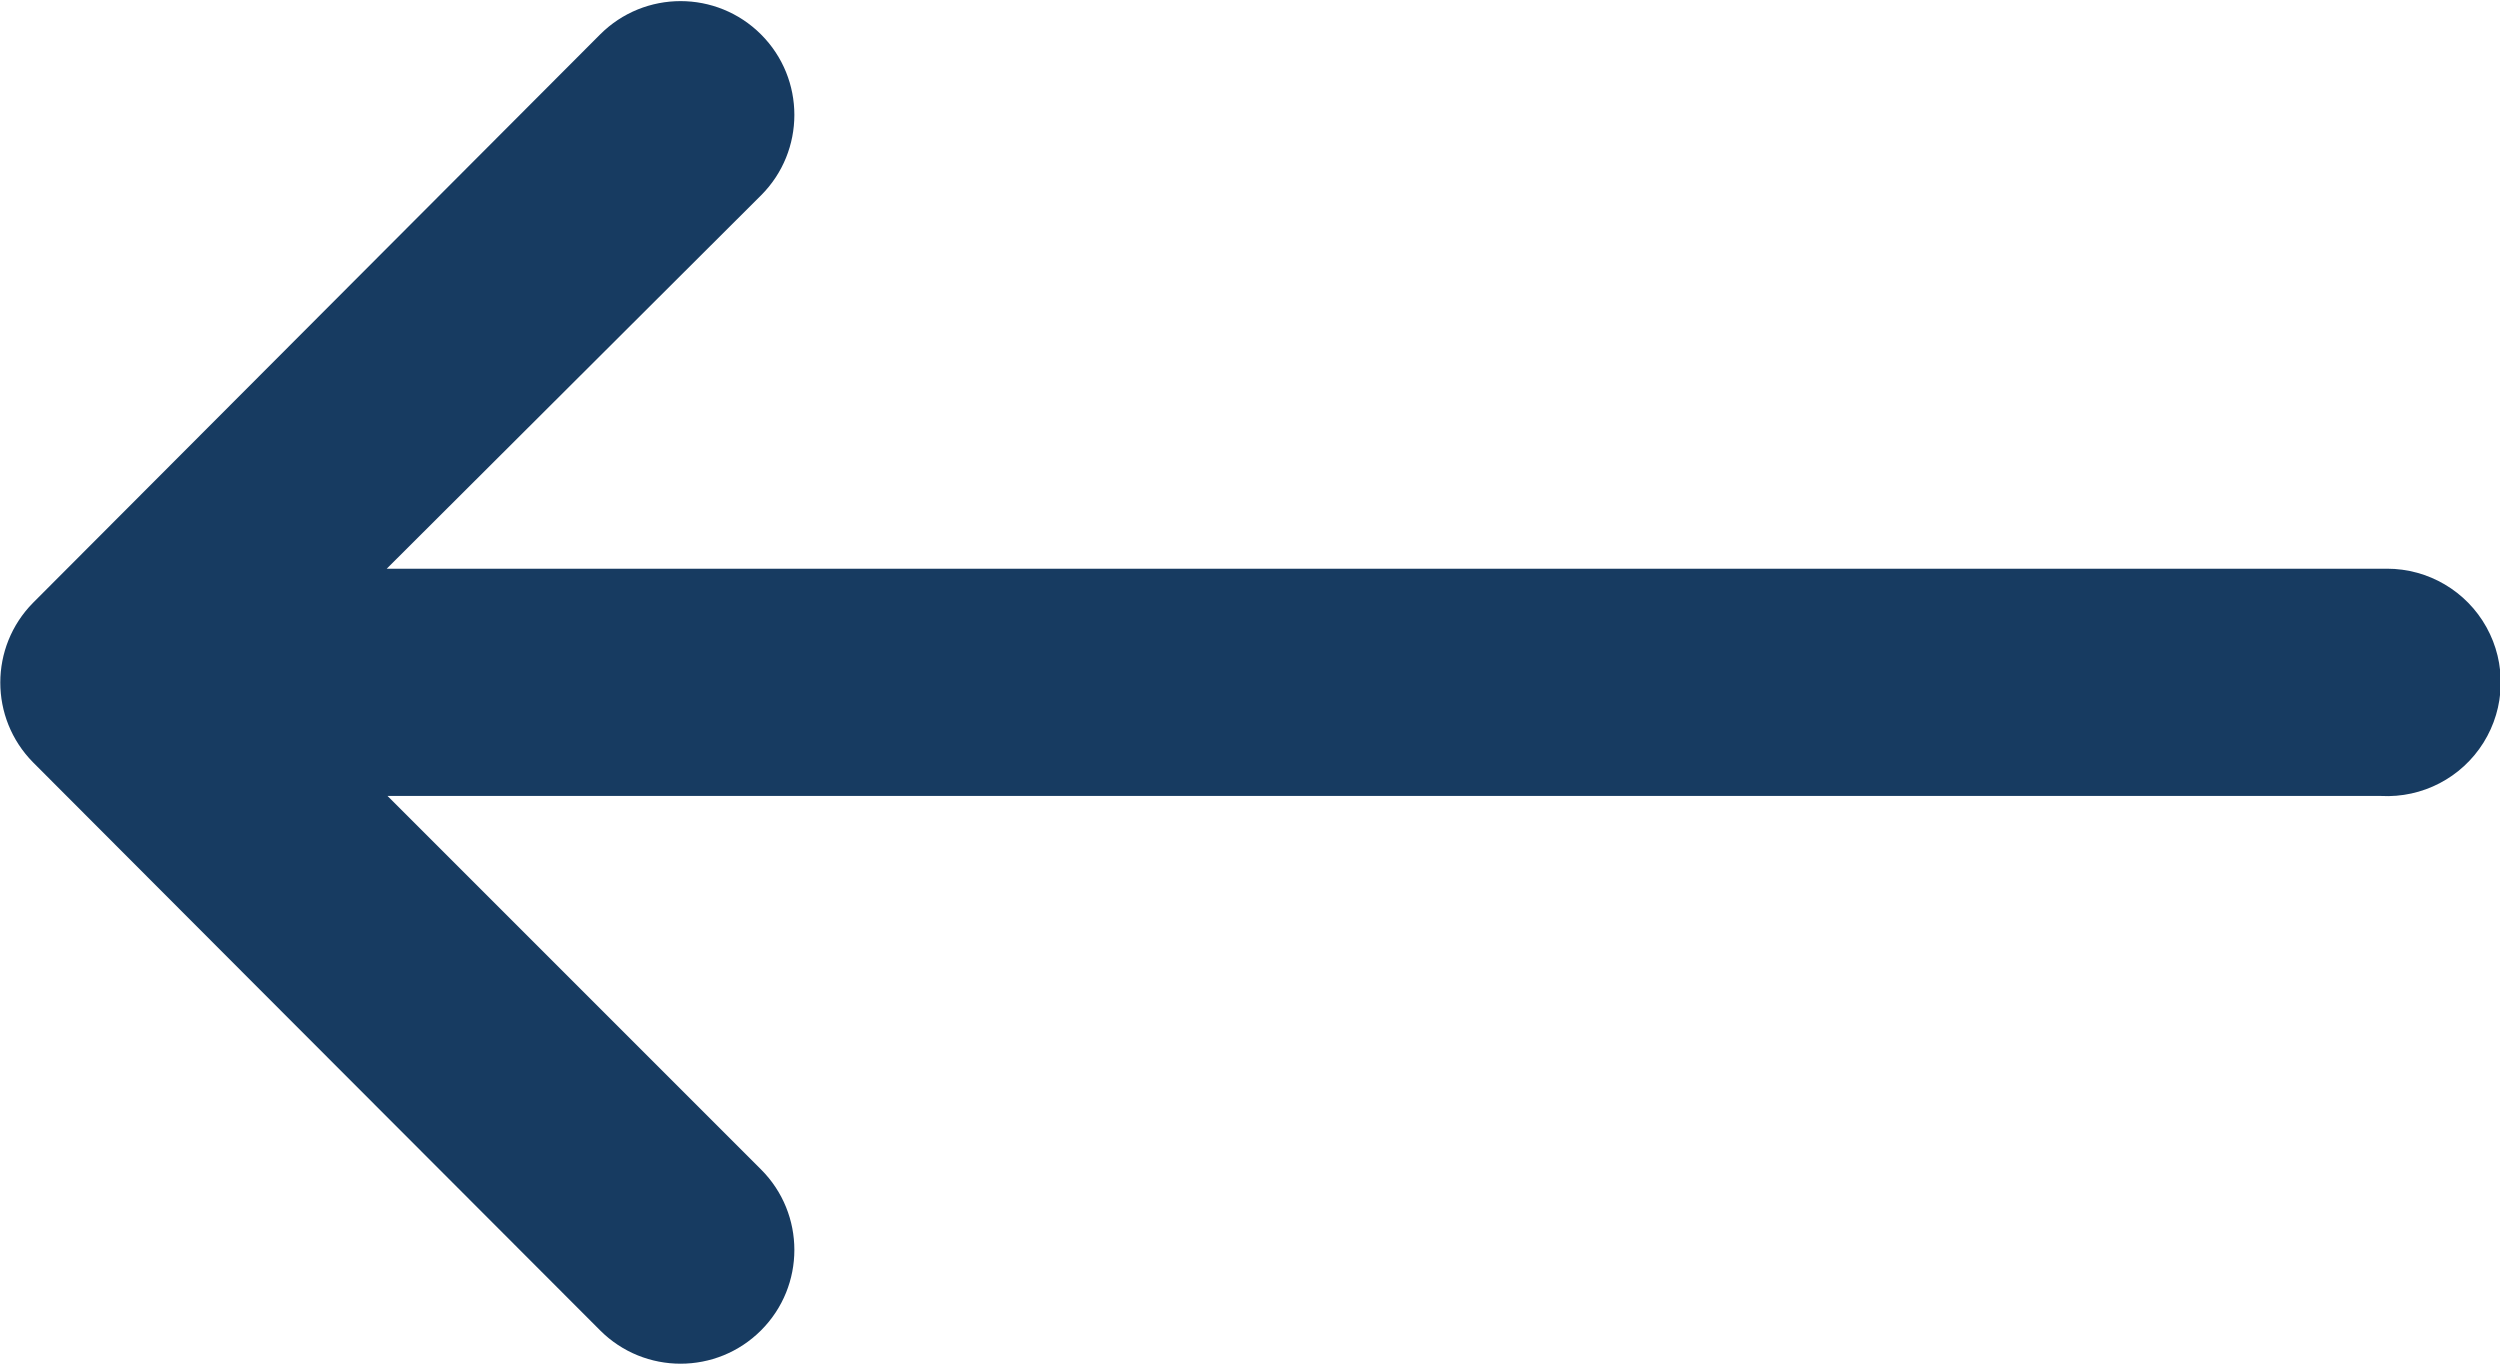
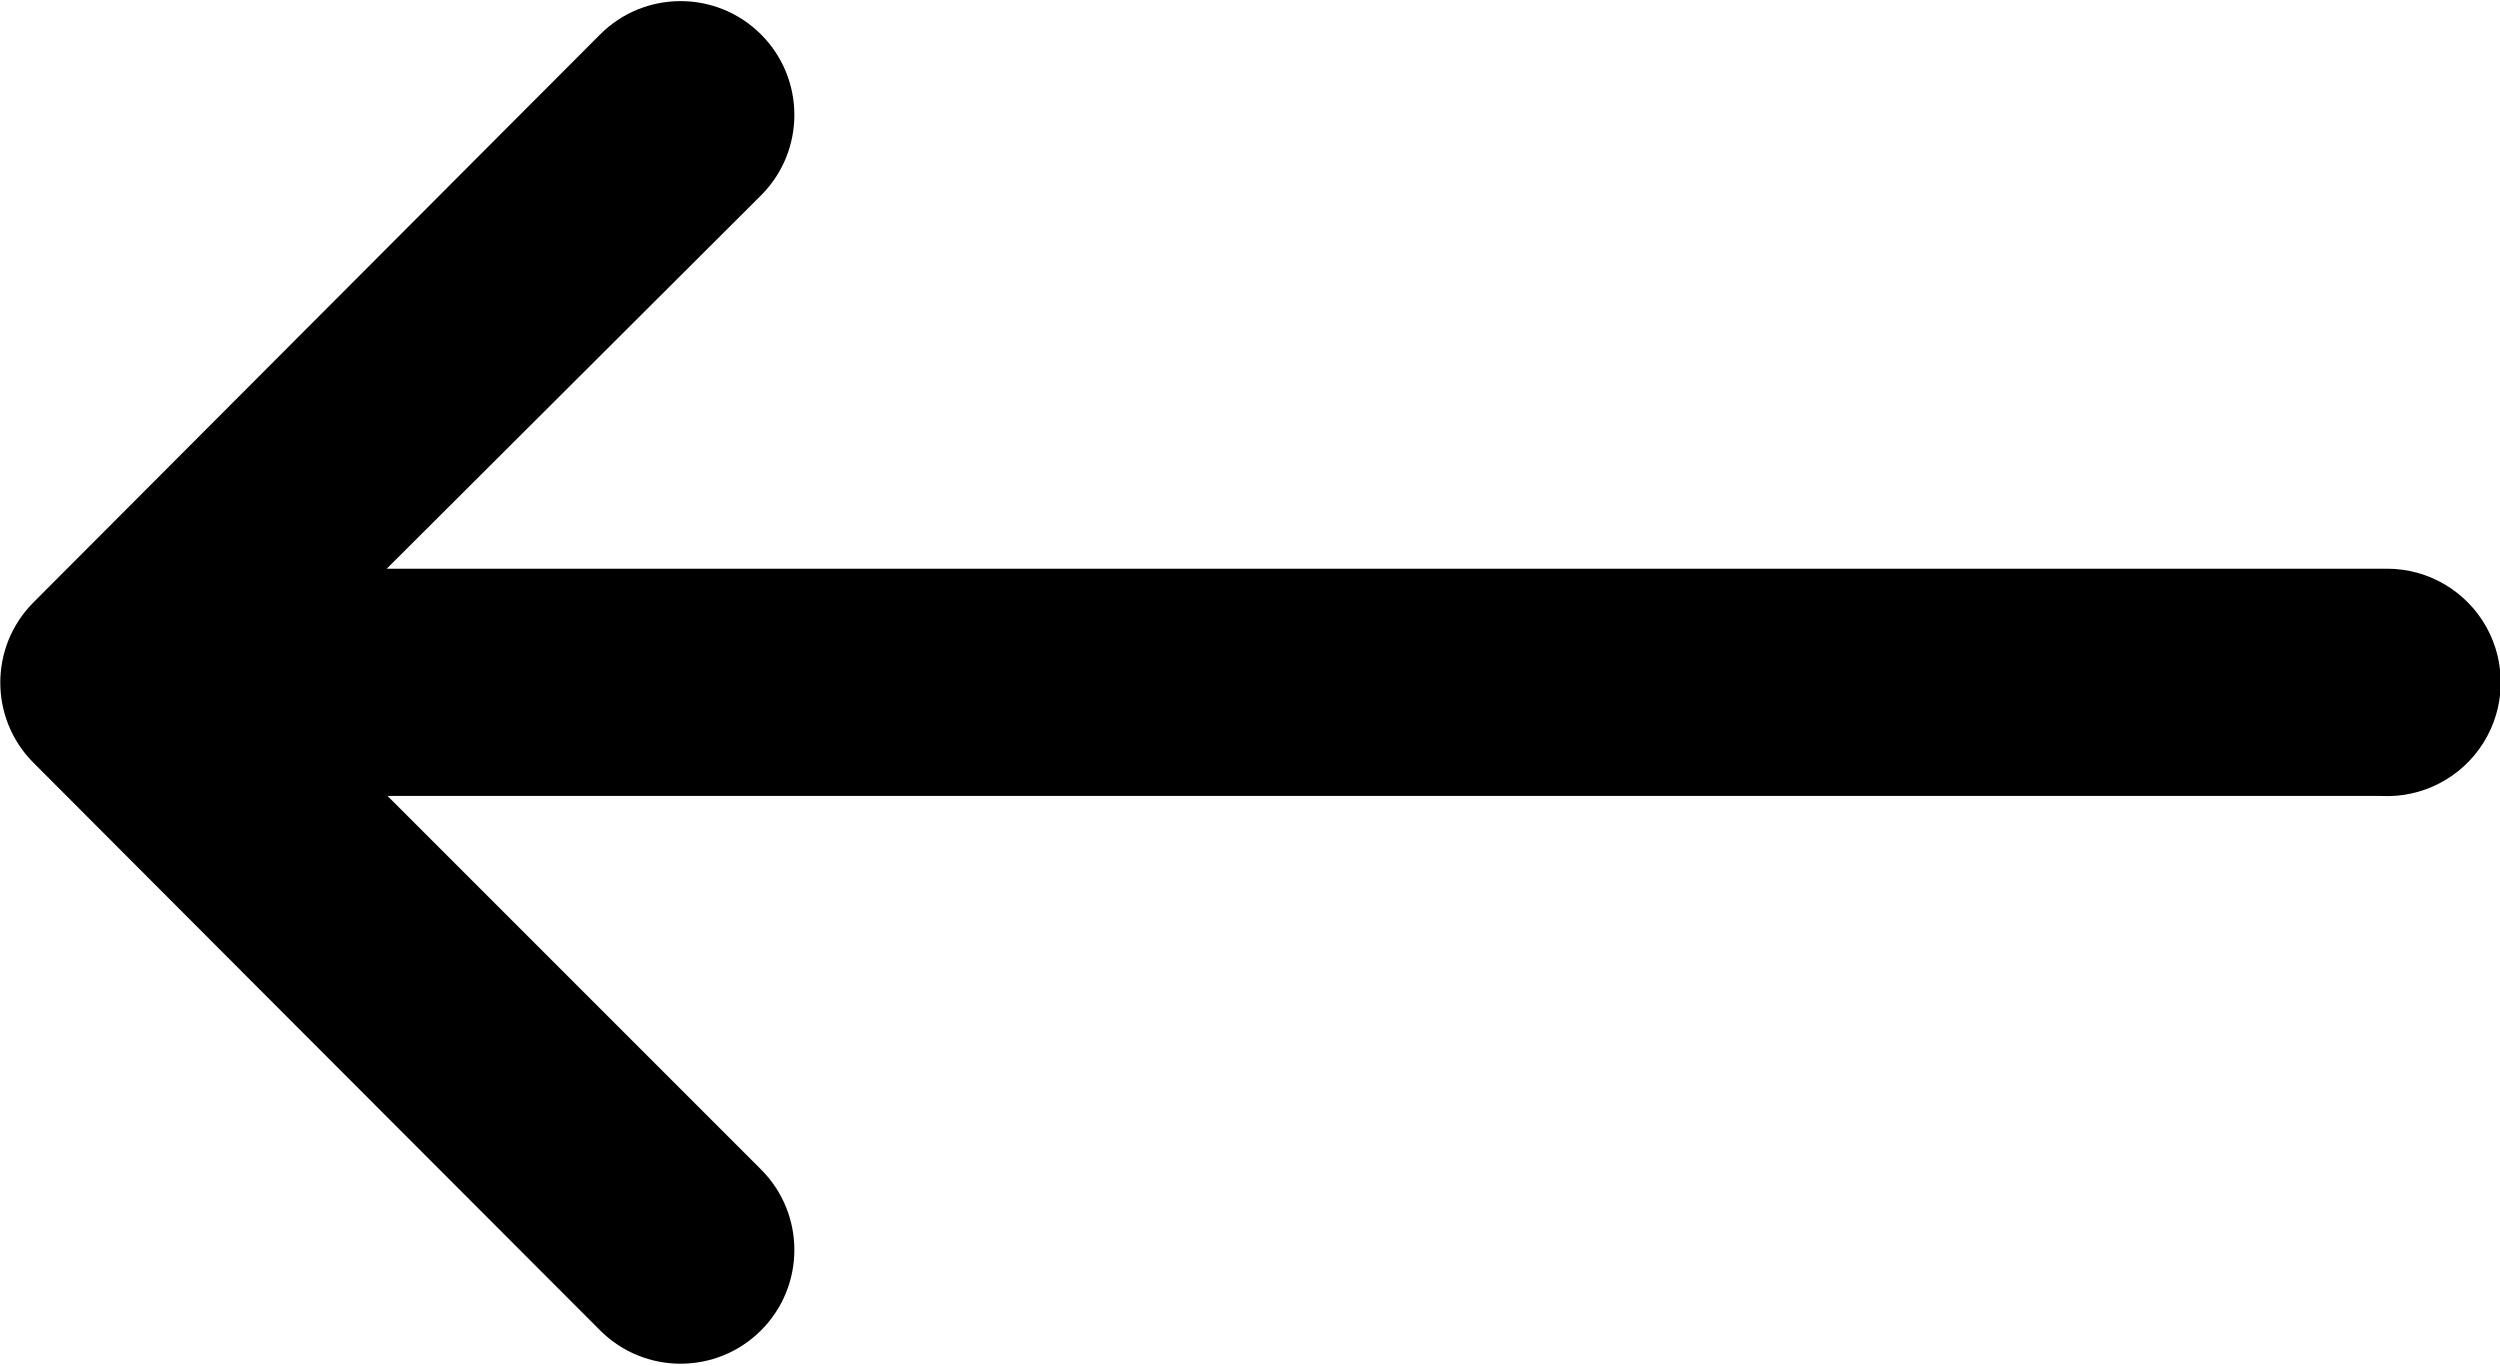
<svg xmlns="http://www.w3.org/2000/svg" width="15.676" height="8.564" viewBox="0 0 15.676 8.564">
-   <path id="long-arrow-left" d="M15.187,297.225H2.687l2.342,2.342a.713.713,0,0,1-1.009,1.009L1.887,298.44.464,297.014a.712.712,0,0,1,0-1L4.02,292.45a.713.713,0,1,1,1.009,1.009L2.682,295.8H15.224a.713.713,0,1,1-.037,1.425Z" transform="translate(-0.257 -292.234)" fill="#173b61" />
+   <path id="long-arrow-left" d="M15.187,297.225H2.687l2.342,2.342a.713.713,0,0,1-1.009,1.009L1.887,298.44.464,297.014a.712.712,0,0,1,0-1L4.02,292.45a.713.713,0,1,1,1.009,1.009L2.682,295.8H15.224a.713.713,0,1,1-.037,1.425Z" transform="translate(-0.257 -292.234)" fill="#000000" />
</svg>
